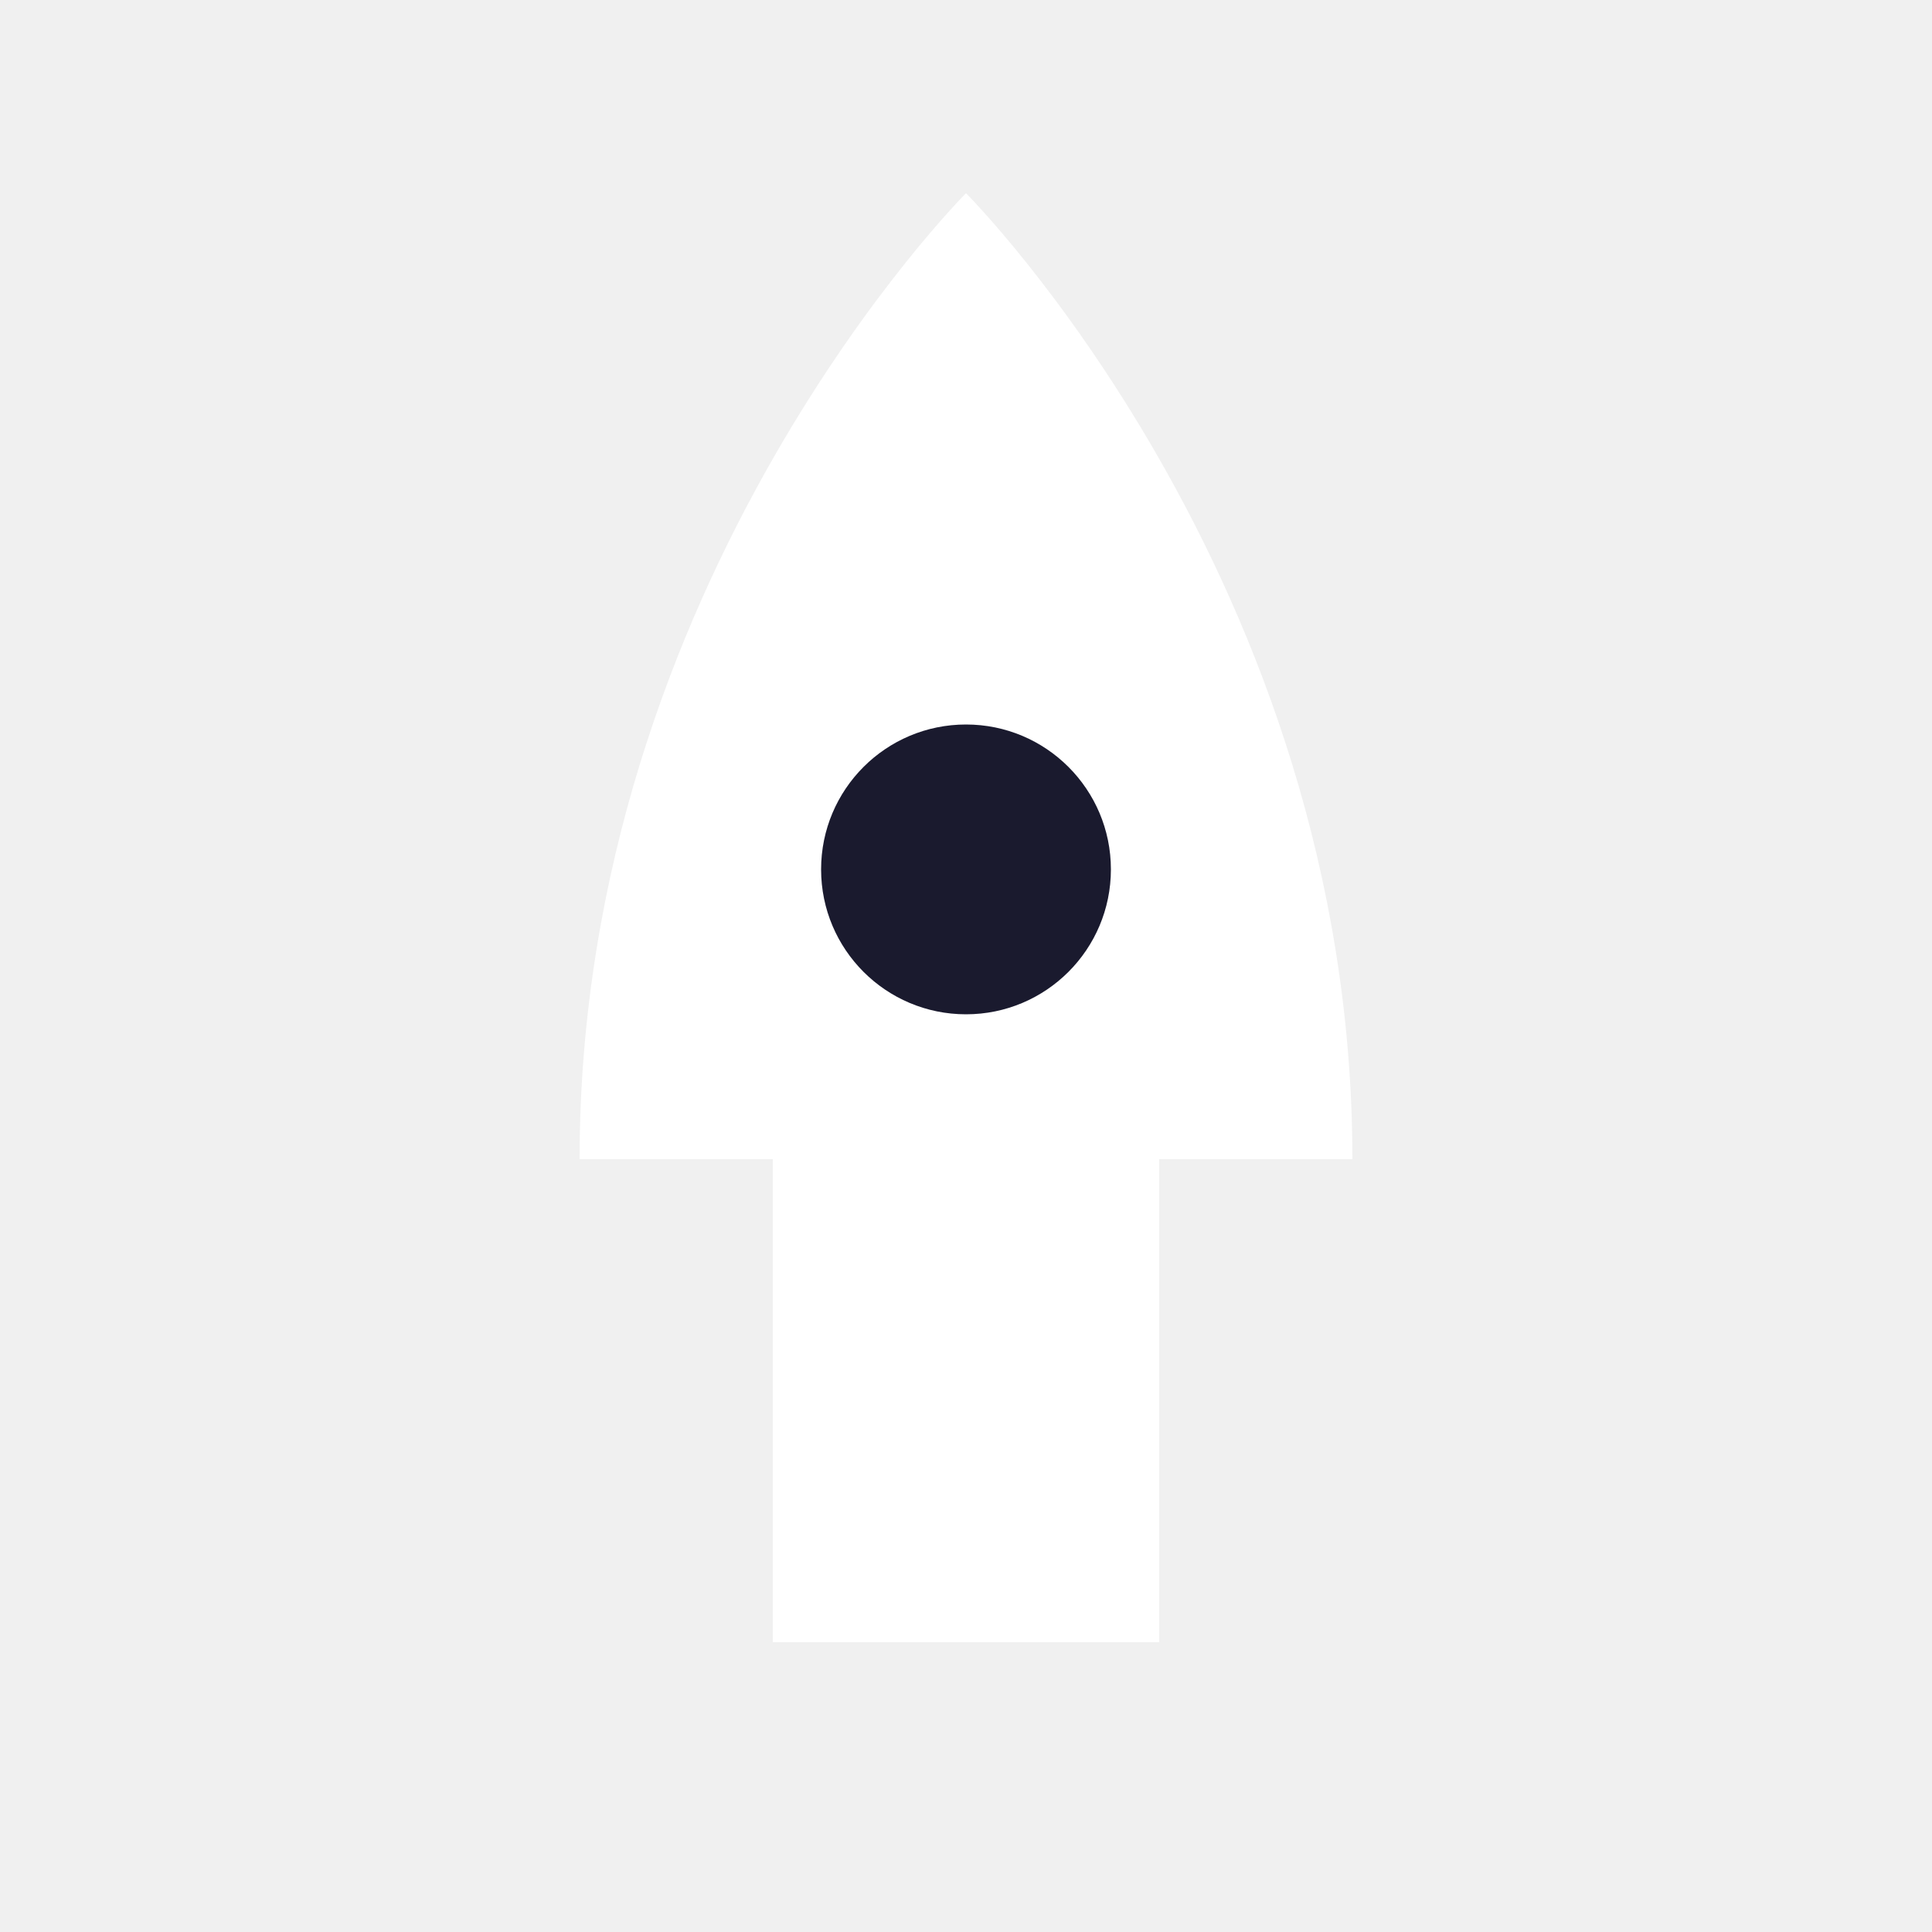
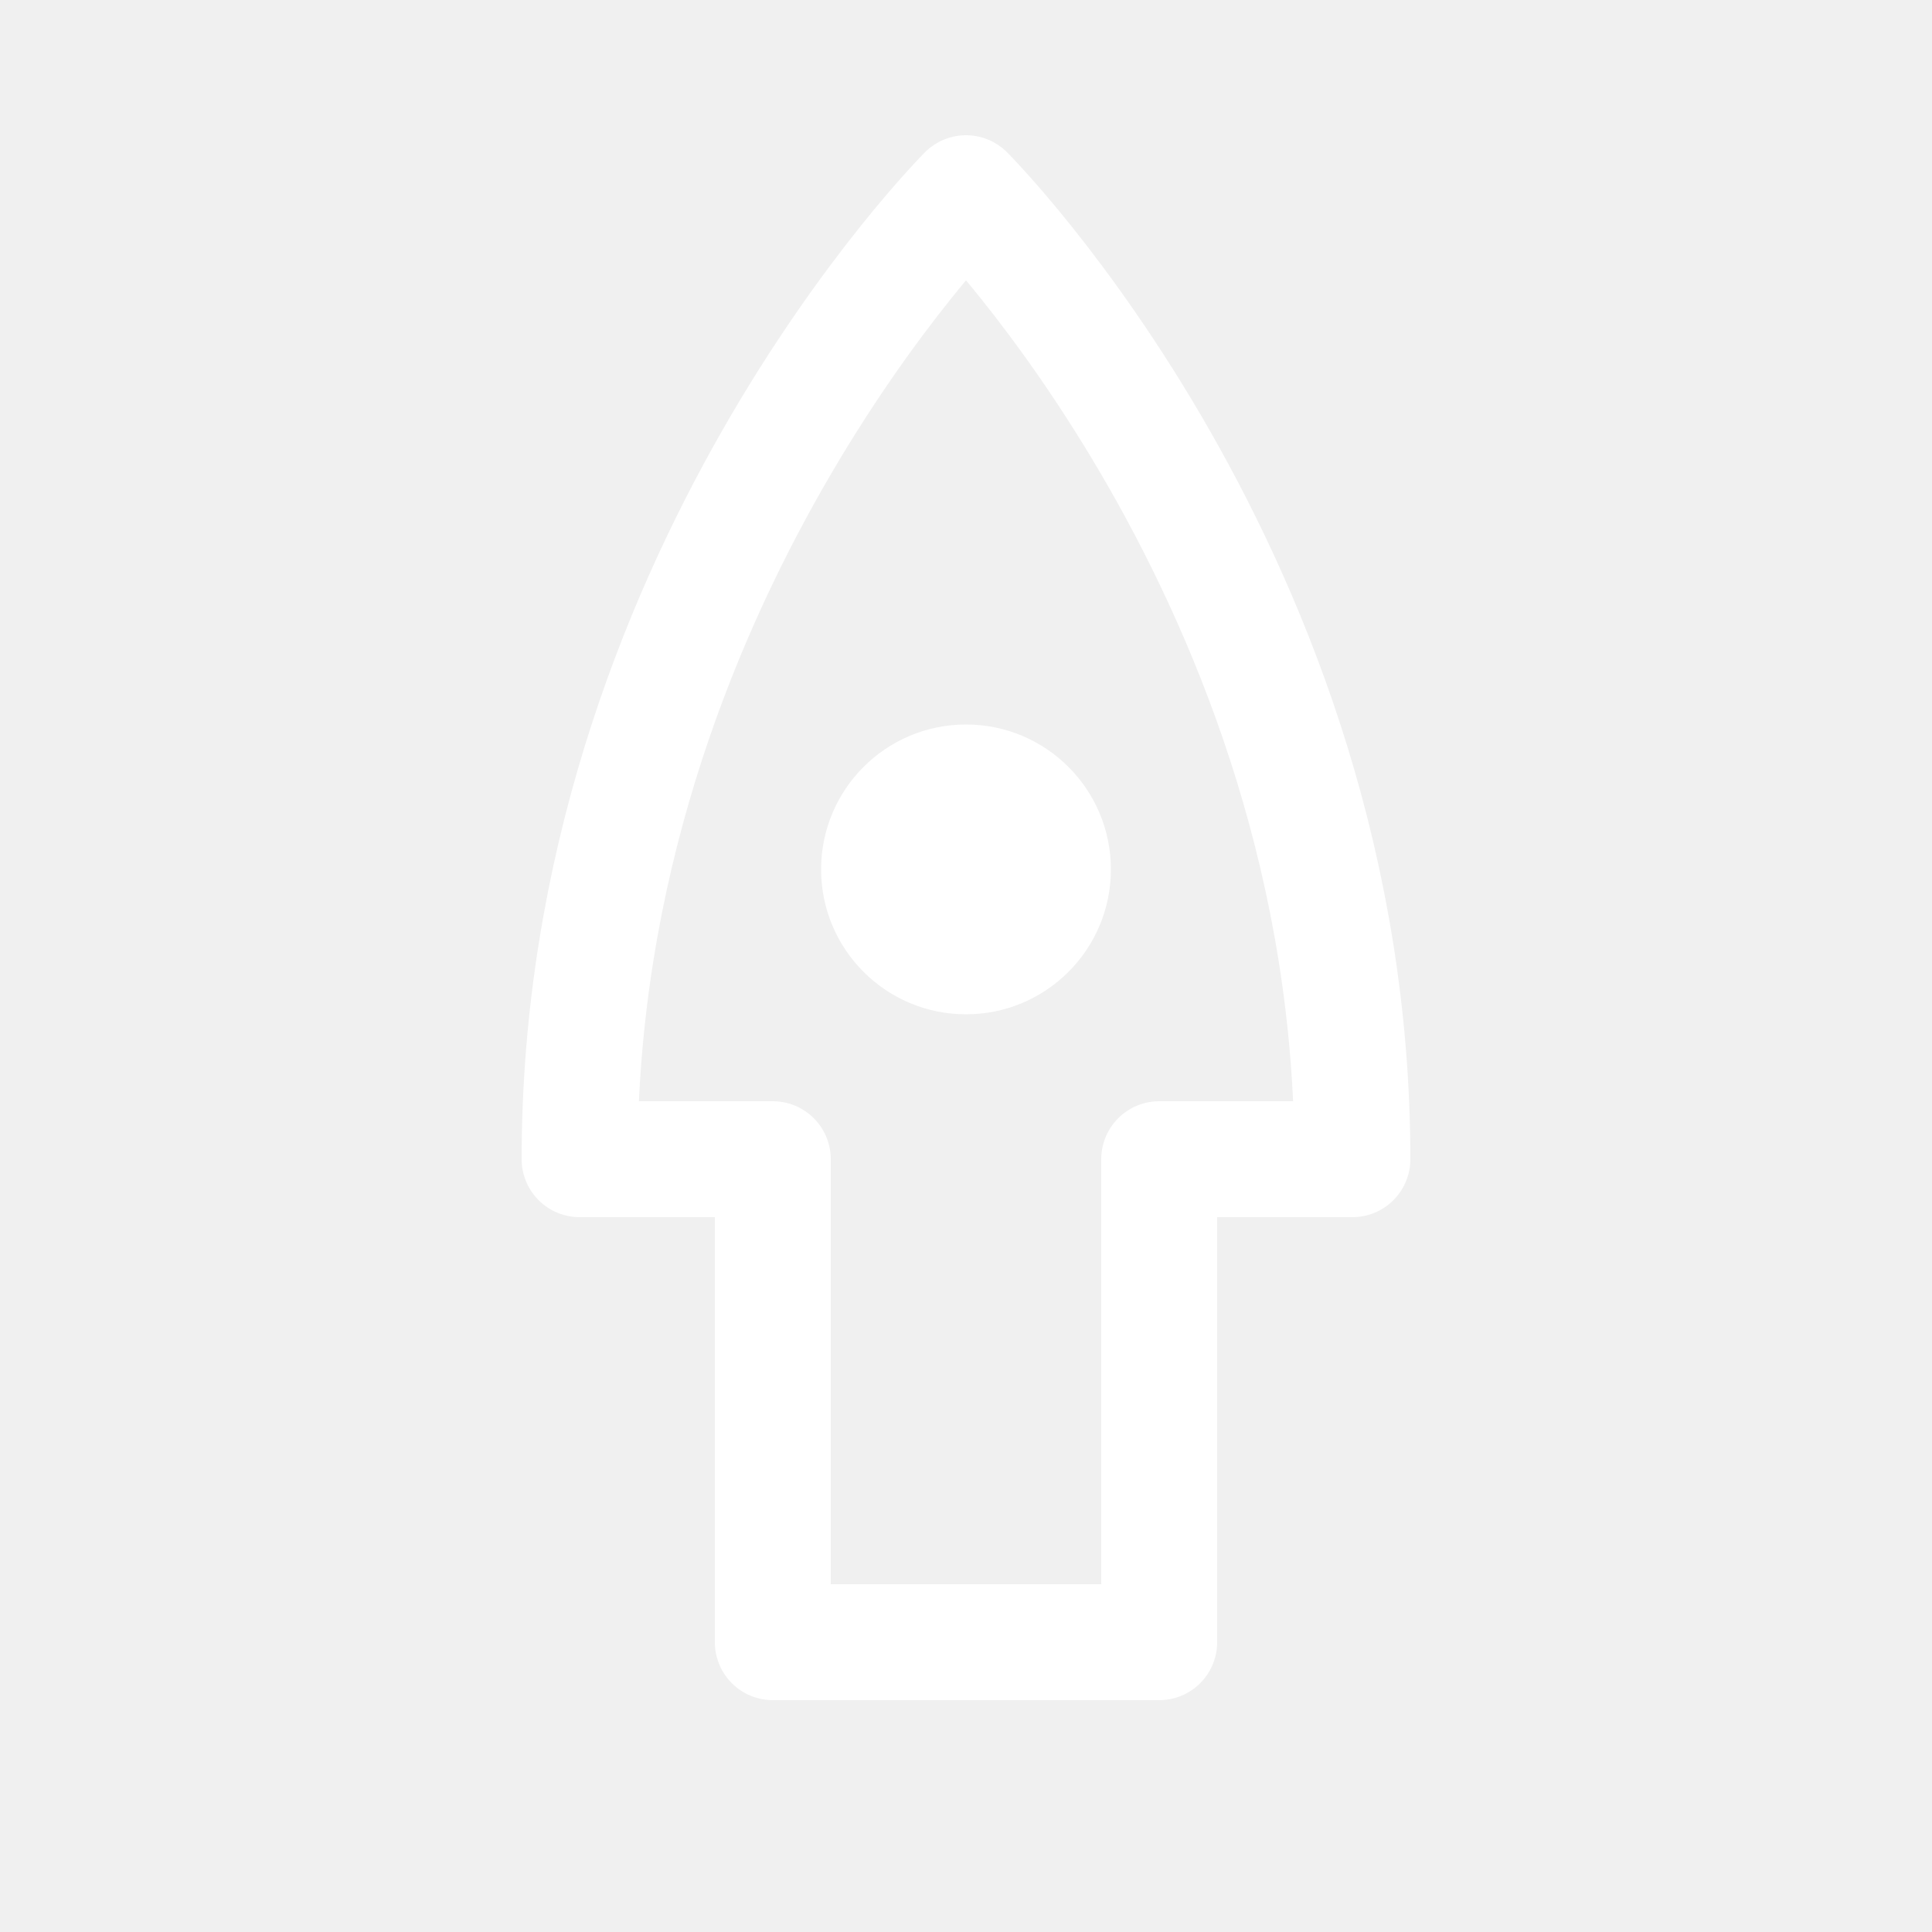
<svg xmlns="http://www.w3.org/2000/svg" viewBox="0 0 20 20" width="20" height="20">
-   <path d="M10 2 C10 2 6 6 6 12 L8 12 L8 17 L12 17 L12 12 L14 12 C14 6 10 2 10 2Z" fill="white" />
-   <circle cx="10" cy="9" r="1.5" fill="#1a1a2e" />
+   <path d="M10 2 C10 2 6 6 6 12 L8 12 L8 17 L12 17 L12 12 L14 12 C14 6 10 2 10 2Z" fill="none" stroke="white" stroke-width="1.2" stroke-linejoin="round" />
+   <circle cx="10" cy="9" r="1.5" fill="white" />
</svg>
